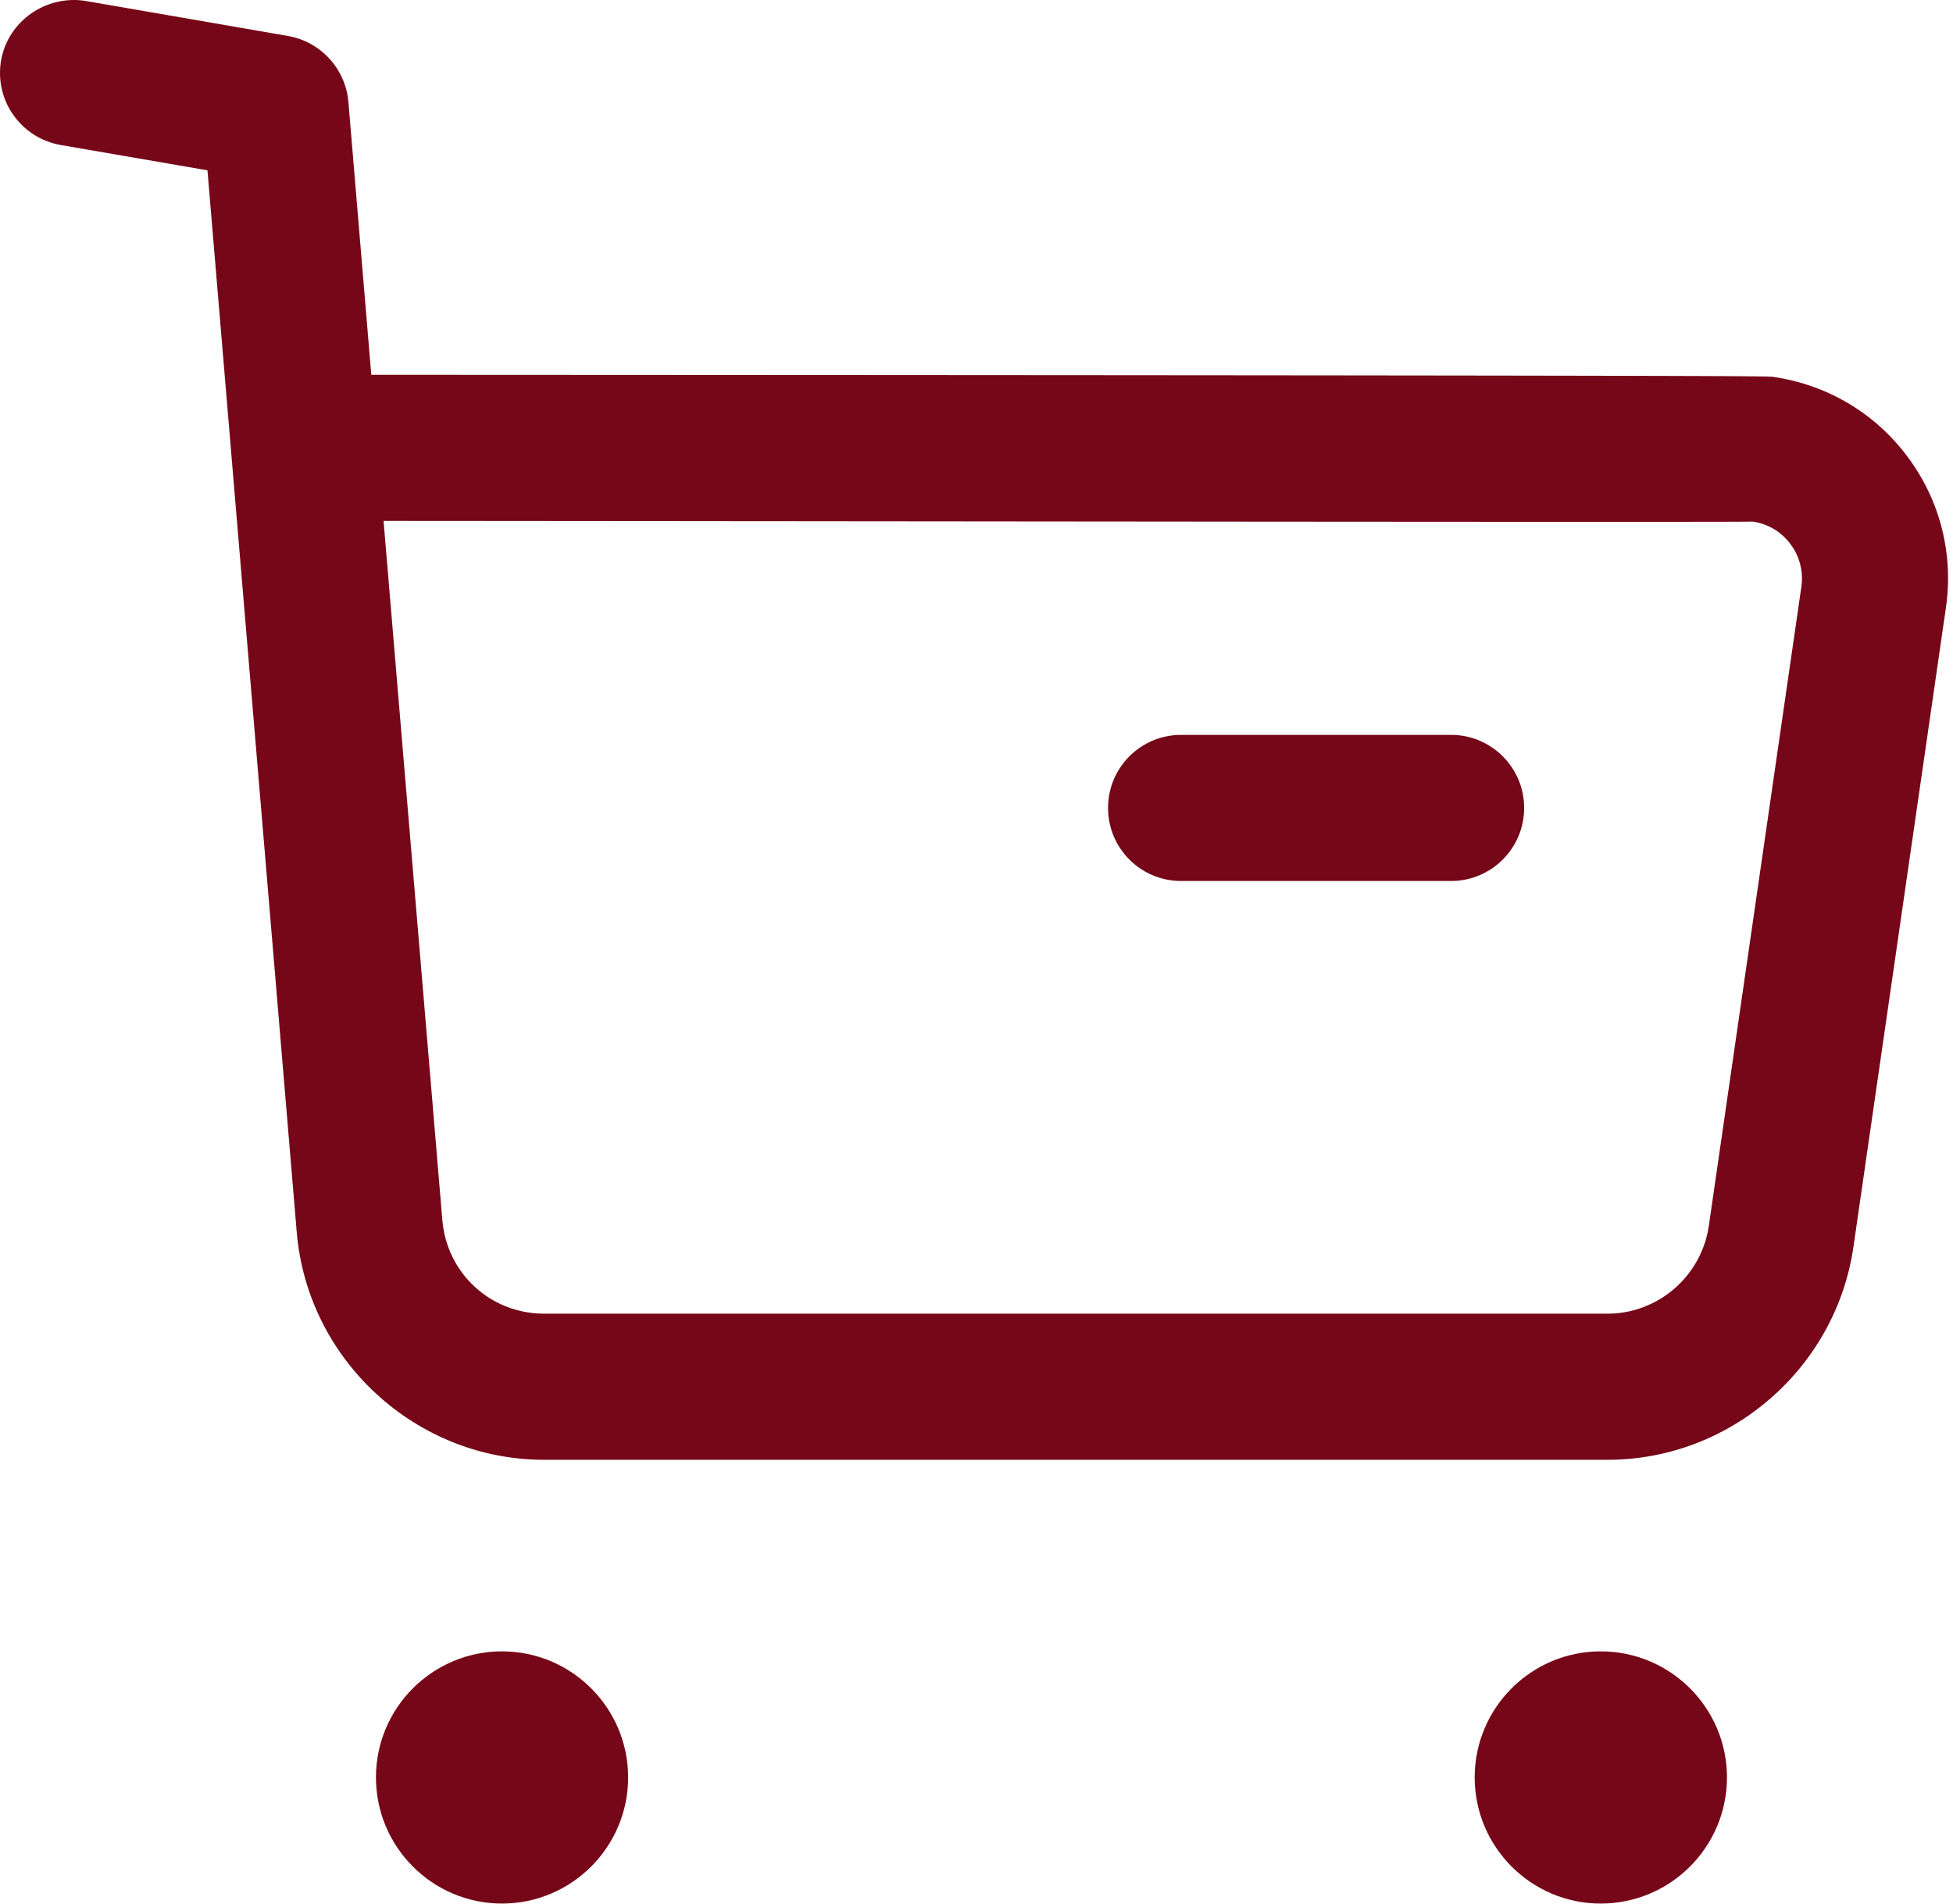
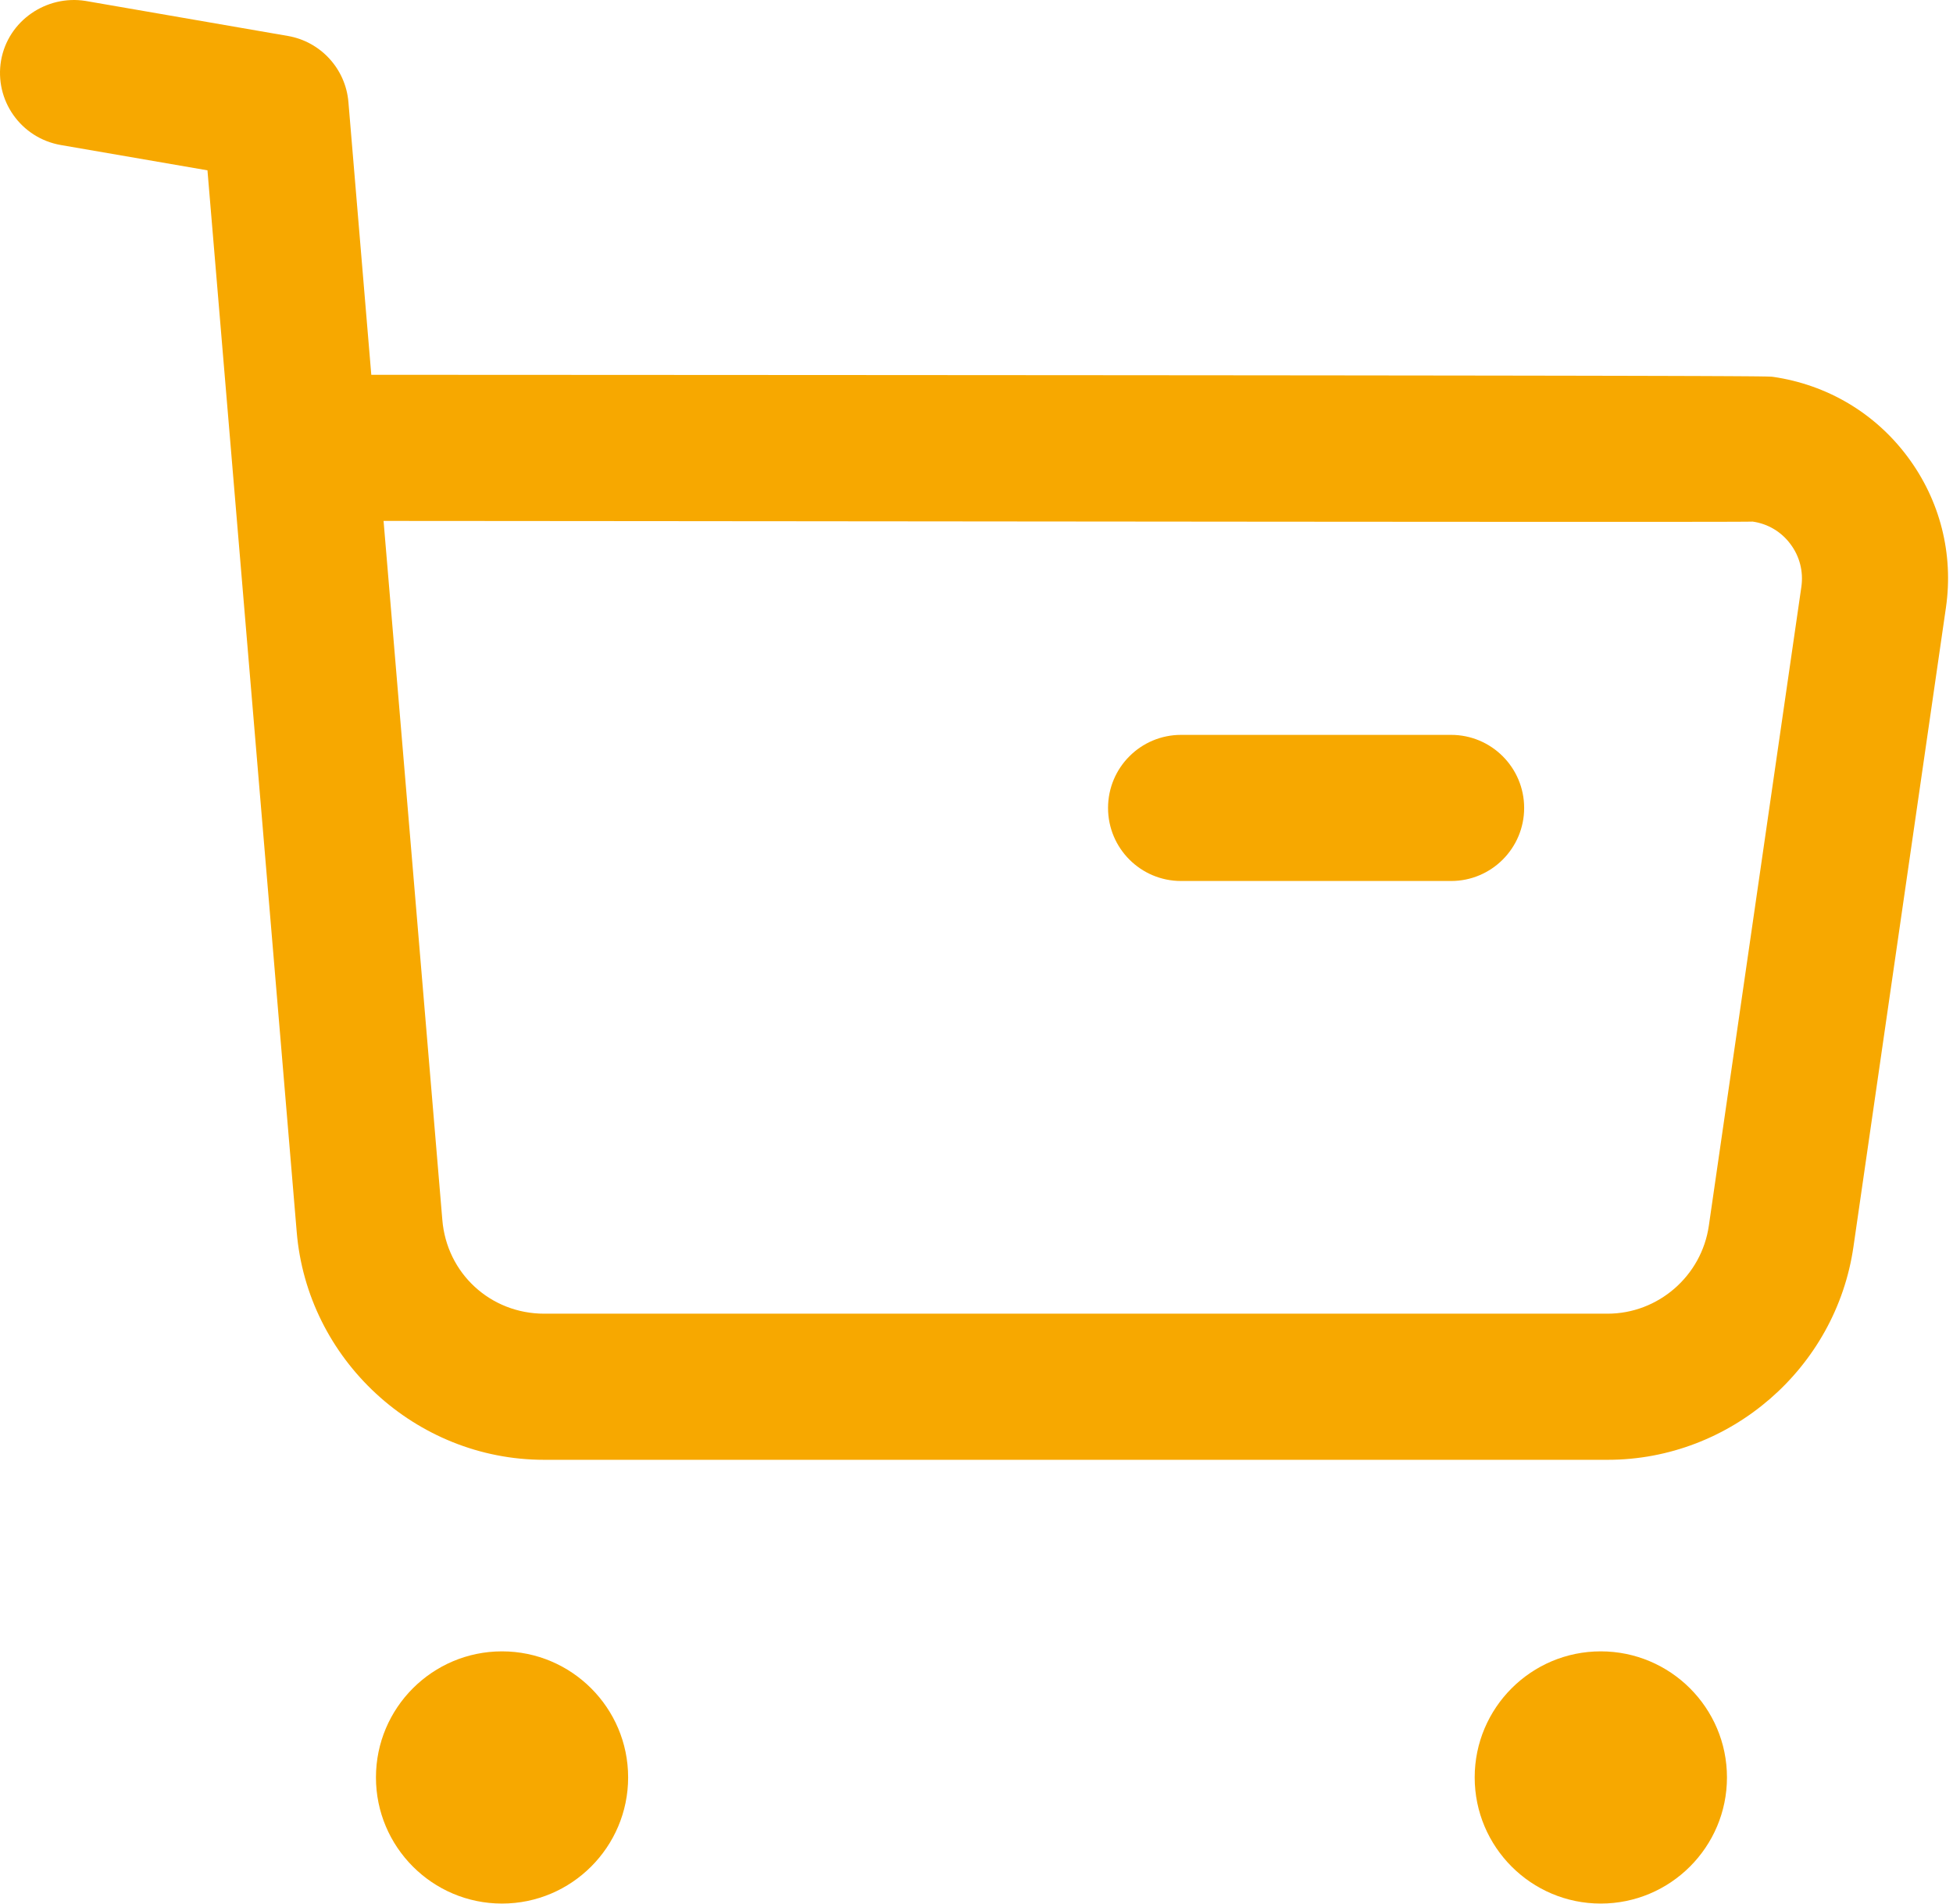
<svg xmlns="http://www.w3.org/2000/svg" width="236" height="230" viewBox="0 0 236 230" fill="none">
-   <path fill-rule="evenodd" clip-rule="evenodd" d="M60.661 199.527C69.064 199.527 75.903 206.354 75.903 214.758C75.903 223.162 69.064 230 60.661 230C52.257 230 45.43 223.162 45.43 214.758C45.43 206.354 52.257 199.527 60.661 199.527ZM193.432 199.527C201.848 199.527 208.686 206.354 208.686 214.758C208.686 223.162 201.848 230 193.432 230C185.028 230 178.201 223.162 178.201 214.758C178.201 206.354 185.028 199.527 193.432 199.527ZM10.334 0.112L34.816 4.349C38.759 5.043 41.76 8.315 42.101 12.317L44.867 45.286L55.153 45.29C56.831 45.291 58.492 45.292 60.135 45.292L79.018 45.301C80.523 45.302 82.011 45.303 83.483 45.304L104.332 45.315C105.642 45.316 106.936 45.316 108.215 45.317L122.826 45.327C123.983 45.327 125.126 45.328 126.254 45.329L139.105 45.338C140.12 45.339 141.12 45.34 142.108 45.341L153.312 45.35C154.194 45.351 155.062 45.352 155.918 45.353L163.282 45.36C164.063 45.361 164.833 45.362 165.59 45.363L174.118 45.373C174.783 45.373 175.437 45.374 176.08 45.375L183.281 45.385C183.839 45.386 184.387 45.387 184.925 45.388L189.501 45.395C189.981 45.396 190.451 45.397 190.912 45.398L196.01 45.408C196.4 45.409 196.781 45.41 197.154 45.411L200.291 45.419C200.616 45.419 200.933 45.42 201.243 45.421L204.606 45.432C204.858 45.433 205.103 45.434 205.342 45.434L207.317 45.443C207.518 45.444 207.712 45.444 207.901 45.445L209.899 45.456C210.044 45.457 210.184 45.458 210.319 45.459L211.408 45.467C211.515 45.468 211.618 45.469 211.717 45.47L212.501 45.478C212.577 45.479 212.649 45.48 212.718 45.481L213.251 45.49C213.302 45.49 213.349 45.491 213.394 45.492L213.731 45.501C213.762 45.502 213.791 45.503 213.818 45.504L214.062 45.515C214.077 45.516 214.091 45.517 214.104 45.518C214.218 45.529 214.235 45.531 214.252 45.533C220.808 46.486 226.576 49.911 230.507 55.184C234.438 60.446 236.086 66.931 235.144 73.428L223.974 150.617C221.867 165.306 209.109 176.382 194.278 176.382H65.736C50.234 176.382 37.111 164.282 35.851 148.804L25.07 20.58L7.332 17.52C2.518 16.672 -0.695 12.117 0.129 7.303C0.976 2.489 5.625 -0.642 10.334 0.112ZM52.791 62.945L46.35 62.941L53.448 147.357C53.966 153.854 59.274 158.727 65.759 158.727H194.255C200.387 158.727 205.625 154.16 206.496 148.098L217.677 70.898C217.936 69.061 217.477 67.225 216.359 65.742C215.253 64.247 213.628 63.282 211.792 63.023C211.707 63.027 211.504 63.03 211.188 63.032L209.908 63.04C209.64 63.041 209.346 63.042 209.025 63.043L202.357 63.053C201.795 63.053 201.21 63.053 200.603 63.054L184.925 63.053C184.051 63.053 183.159 63.053 182.252 63.052L164.36 63.041C163.288 63.041 162.205 63.04 161.11 63.039L150.986 63.031C149.833 63.03 148.671 63.029 147.501 63.028L136.778 63.018C135.567 63.017 134.35 63.016 133.128 63.015L125.741 63.008C124.502 63.007 123.259 63.006 122.013 63.005L110.74 62.994C109.483 62.993 108.226 62.992 106.968 62.991L99.428 62.984C98.173 62.983 96.919 62.981 95.668 62.98L88.192 62.974C86.952 62.972 85.715 62.971 84.483 62.97L73.531 62.961C72.331 62.96 71.138 62.959 69.952 62.958L56.111 62.947C54.994 62.947 53.888 62.946 52.791 62.945ZM175.35 88.792C180.223 88.792 184.178 92.747 184.178 97.62C184.178 102.492 180.223 106.447 175.35 106.447H142.724C137.839 106.447 133.896 102.492 133.896 97.62C133.896 92.747 137.839 88.792 142.724 88.792H175.35Z" fill="#760718" />
+   <path fill-rule="evenodd" clip-rule="evenodd" d="M60.661 199.527C69.064 199.527 75.903 206.354 75.903 214.758C75.903 223.162 69.064 230 60.661 230C52.257 230 45.43 223.162 45.43 214.758C45.43 206.354 52.257 199.527 60.661 199.527ZM193.432 199.527C201.848 199.527 208.686 206.354 208.686 214.758C208.686 223.162 201.848 230 193.432 230C185.028 230 178.201 223.162 178.201 214.758C178.201 206.354 185.028 199.527 193.432 199.527ZM10.334 0.112L34.816 4.349C38.759 5.043 41.76 8.315 42.101 12.317L44.867 45.286L55.153 45.29C56.831 45.291 58.492 45.292 60.135 45.292L79.018 45.301C80.523 45.302 82.011 45.303 83.483 45.304L104.332 45.315C105.642 45.316 106.936 45.316 108.215 45.317L122.826 45.327C123.983 45.327 125.126 45.328 126.254 45.329L139.105 45.338C140.12 45.339 141.12 45.34 142.108 45.341L153.312 45.35C154.194 45.351 155.062 45.352 155.918 45.353L163.282 45.36C164.063 45.361 164.833 45.362 165.59 45.363L174.118 45.373C174.783 45.373 175.437 45.374 176.08 45.375L183.281 45.385C183.839 45.386 184.387 45.387 184.925 45.388L189.501 45.395C189.981 45.396 190.451 45.397 190.912 45.398L196.01 45.408C196.4 45.409 196.781 45.41 197.154 45.411L200.291 45.419C200.616 45.419 200.933 45.42 201.243 45.421L204.606 45.432C204.858 45.433 205.103 45.434 205.342 45.434L207.317 45.443C207.518 45.444 207.712 45.444 207.901 45.445L209.899 45.456C210.044 45.457 210.184 45.458 210.319 45.459L211.408 45.467C211.515 45.468 211.618 45.469 211.717 45.47L212.501 45.478C212.577 45.479 212.649 45.48 212.718 45.481L213.251 45.49C213.302 45.49 213.349 45.491 213.394 45.492L213.731 45.501C213.762 45.502 213.791 45.503 213.818 45.504L214.062 45.515C214.077 45.516 214.091 45.517 214.104 45.518C214.218 45.529 214.235 45.531 214.252 45.533C220.808 46.486 226.576 49.911 230.507 55.184C234.438 60.446 236.086 66.931 235.144 73.428L223.974 150.617C221.867 165.306 209.109 176.382 194.278 176.382H65.736C50.234 176.382 37.111 164.282 35.851 148.804L25.07 20.58L7.332 17.52C2.518 16.672 -0.695 12.117 0.129 7.303C0.976 2.489 5.625 -0.642 10.334 0.112ZM52.791 62.945L46.35 62.941L53.448 147.357C53.966 153.854 59.274 158.727 65.759 158.727H194.255C200.387 158.727 205.625 154.16 206.496 148.098L217.677 70.898C217.936 69.061 217.477 67.225 216.359 65.742C215.253 64.247 213.628 63.282 211.792 63.023C211.707 63.027 211.504 63.03 211.188 63.032L209.908 63.04C209.64 63.041 209.346 63.042 209.025 63.043L202.357 63.053C201.795 63.053 201.21 63.053 200.603 63.054L184.925 63.053C184.051 63.053 183.159 63.053 182.252 63.052L164.36 63.041C163.288 63.041 162.205 63.04 161.11 63.039L150.986 63.031C149.833 63.03 148.671 63.029 147.501 63.028L136.778 63.018C135.567 63.017 134.35 63.016 133.128 63.015L125.741 63.008C124.502 63.007 123.259 63.006 122.013 63.005L110.74 62.994C109.483 62.993 108.226 62.992 106.968 62.991L99.428 62.984C98.173 62.983 96.919 62.981 95.668 62.98L88.192 62.974C86.952 62.972 85.715 62.971 84.483 62.97L73.531 62.961C72.331 62.96 71.138 62.959 69.952 62.958L56.111 62.947C54.994 62.947 53.888 62.946 52.791 62.945ZM175.35 88.792C180.223 88.792 184.178 92.747 184.178 97.62C184.178 102.492 180.223 106.447 175.35 106.447H142.724C137.839 106.447 133.896 102.492 133.896 97.62C133.896 92.747 137.839 88.792 142.724 88.792H175.35Z" fill="#f7a800" />
</svg>
